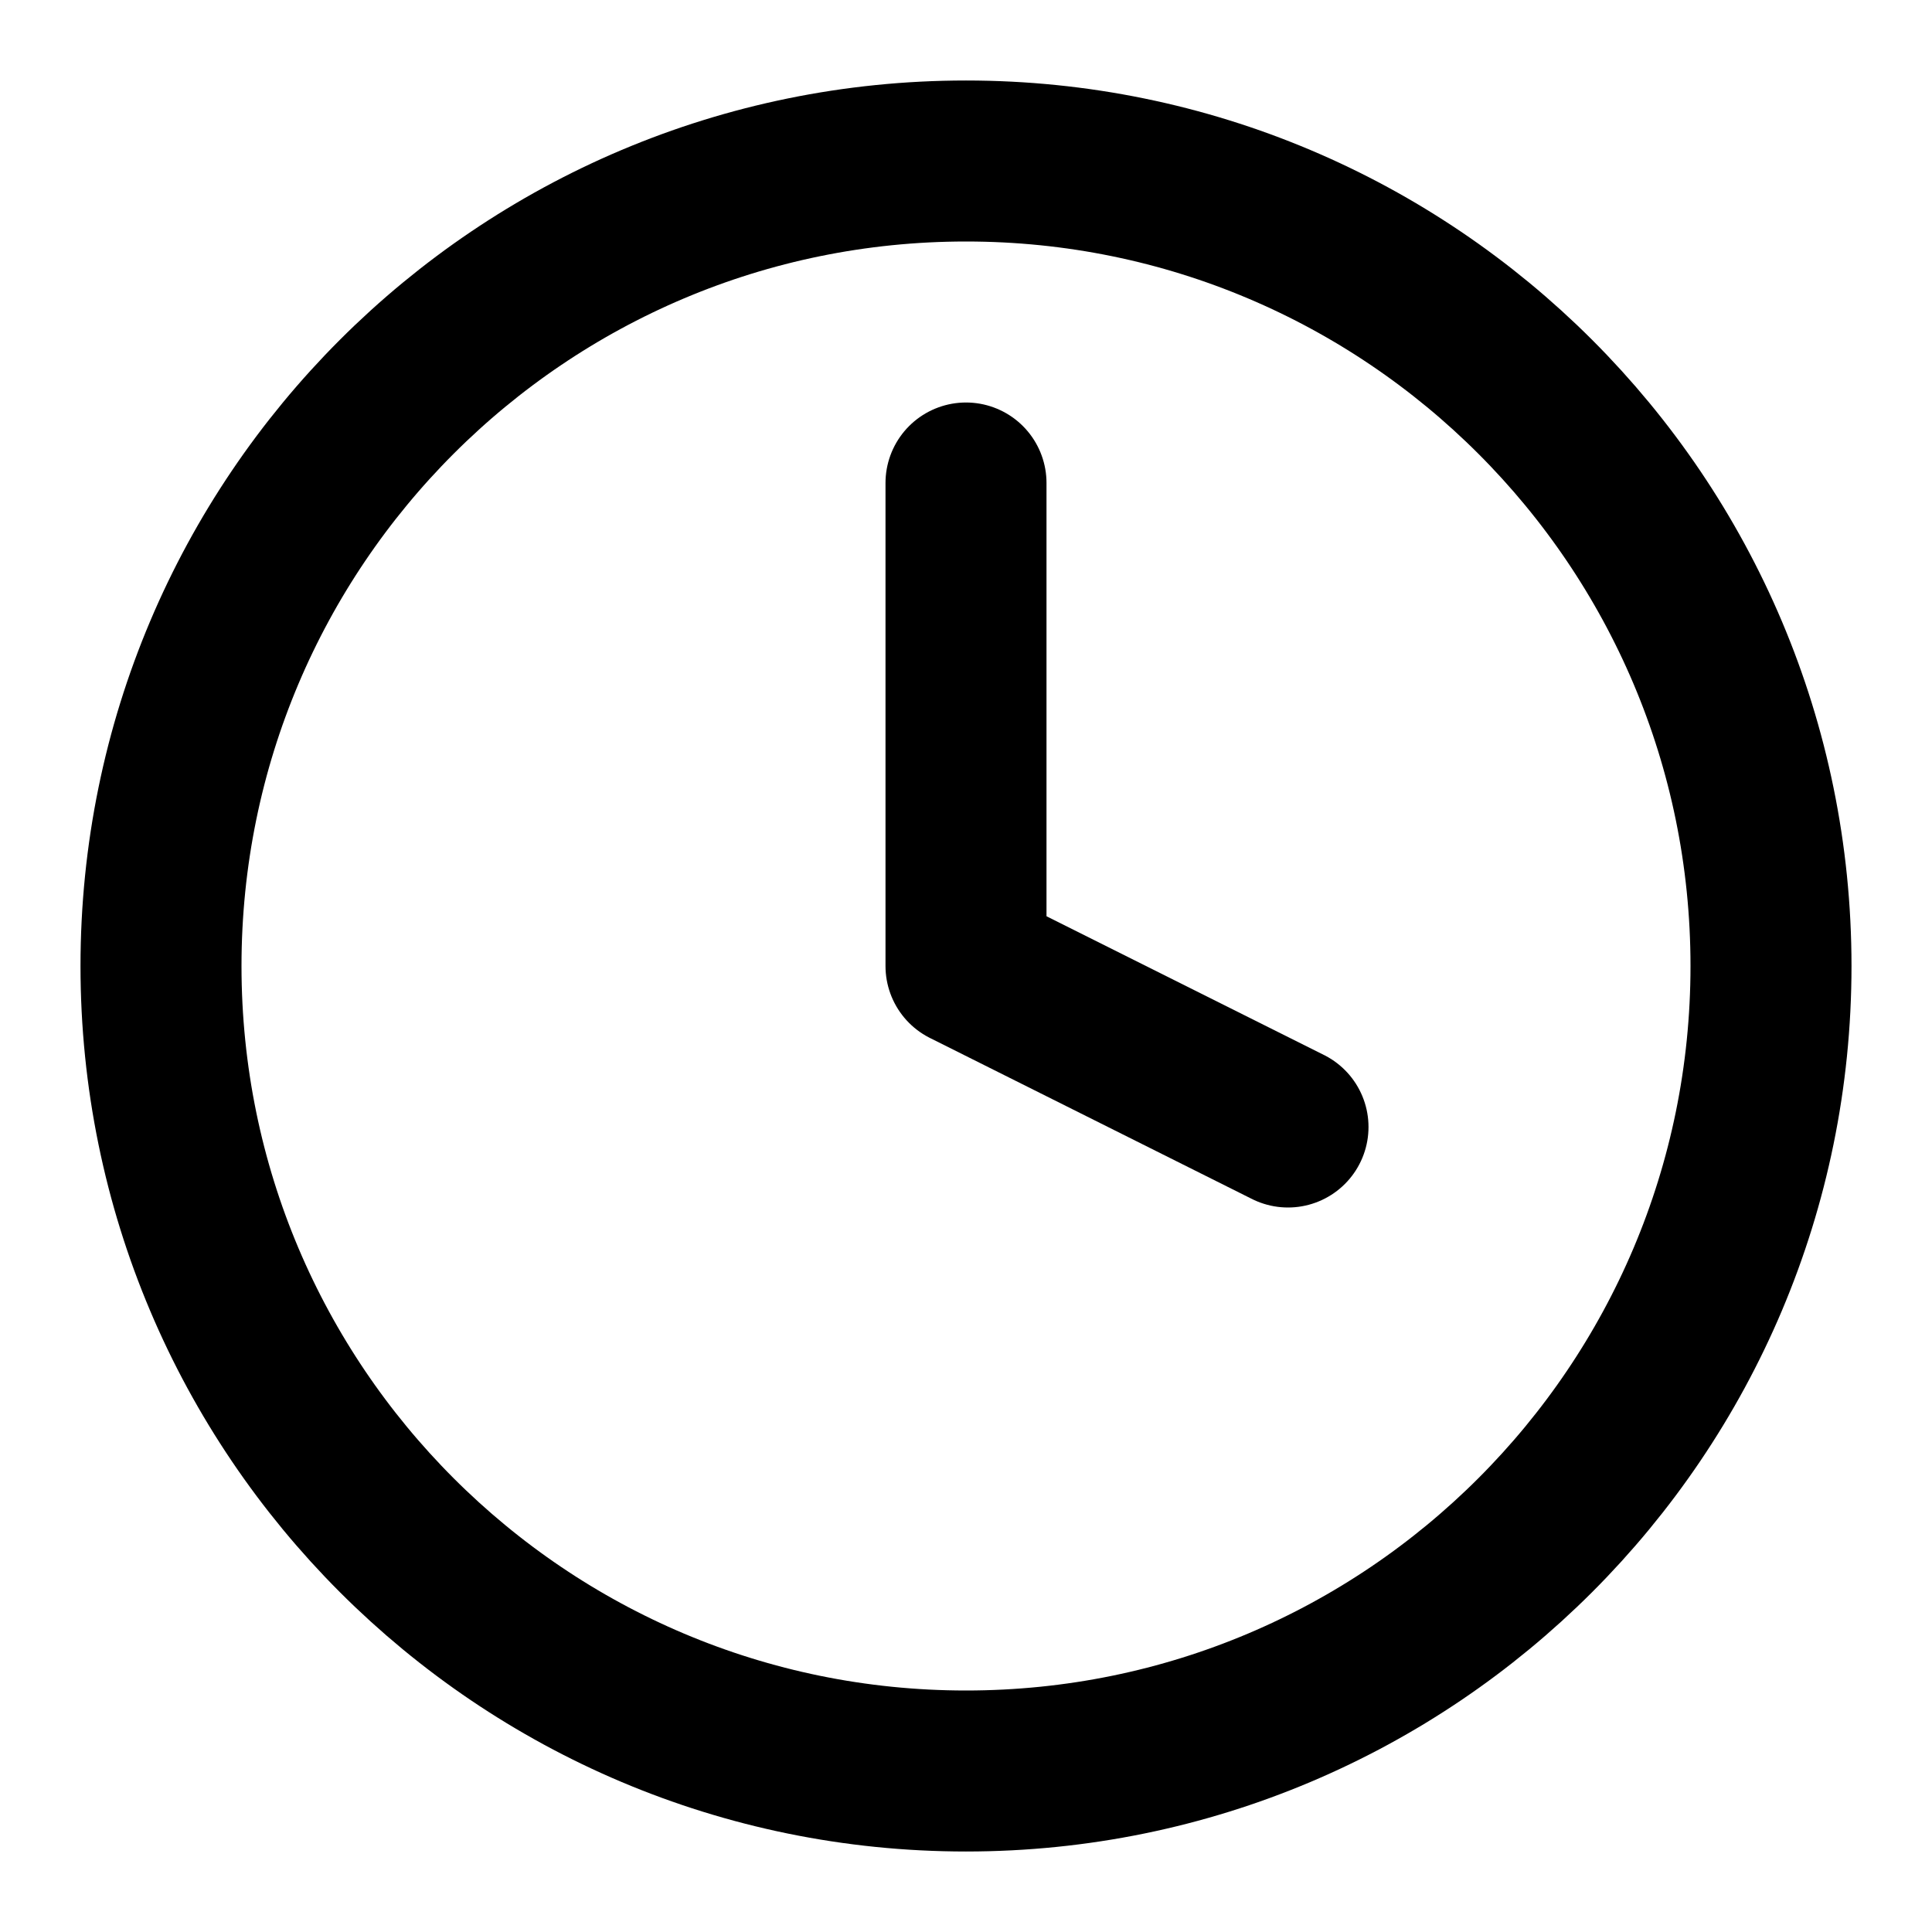
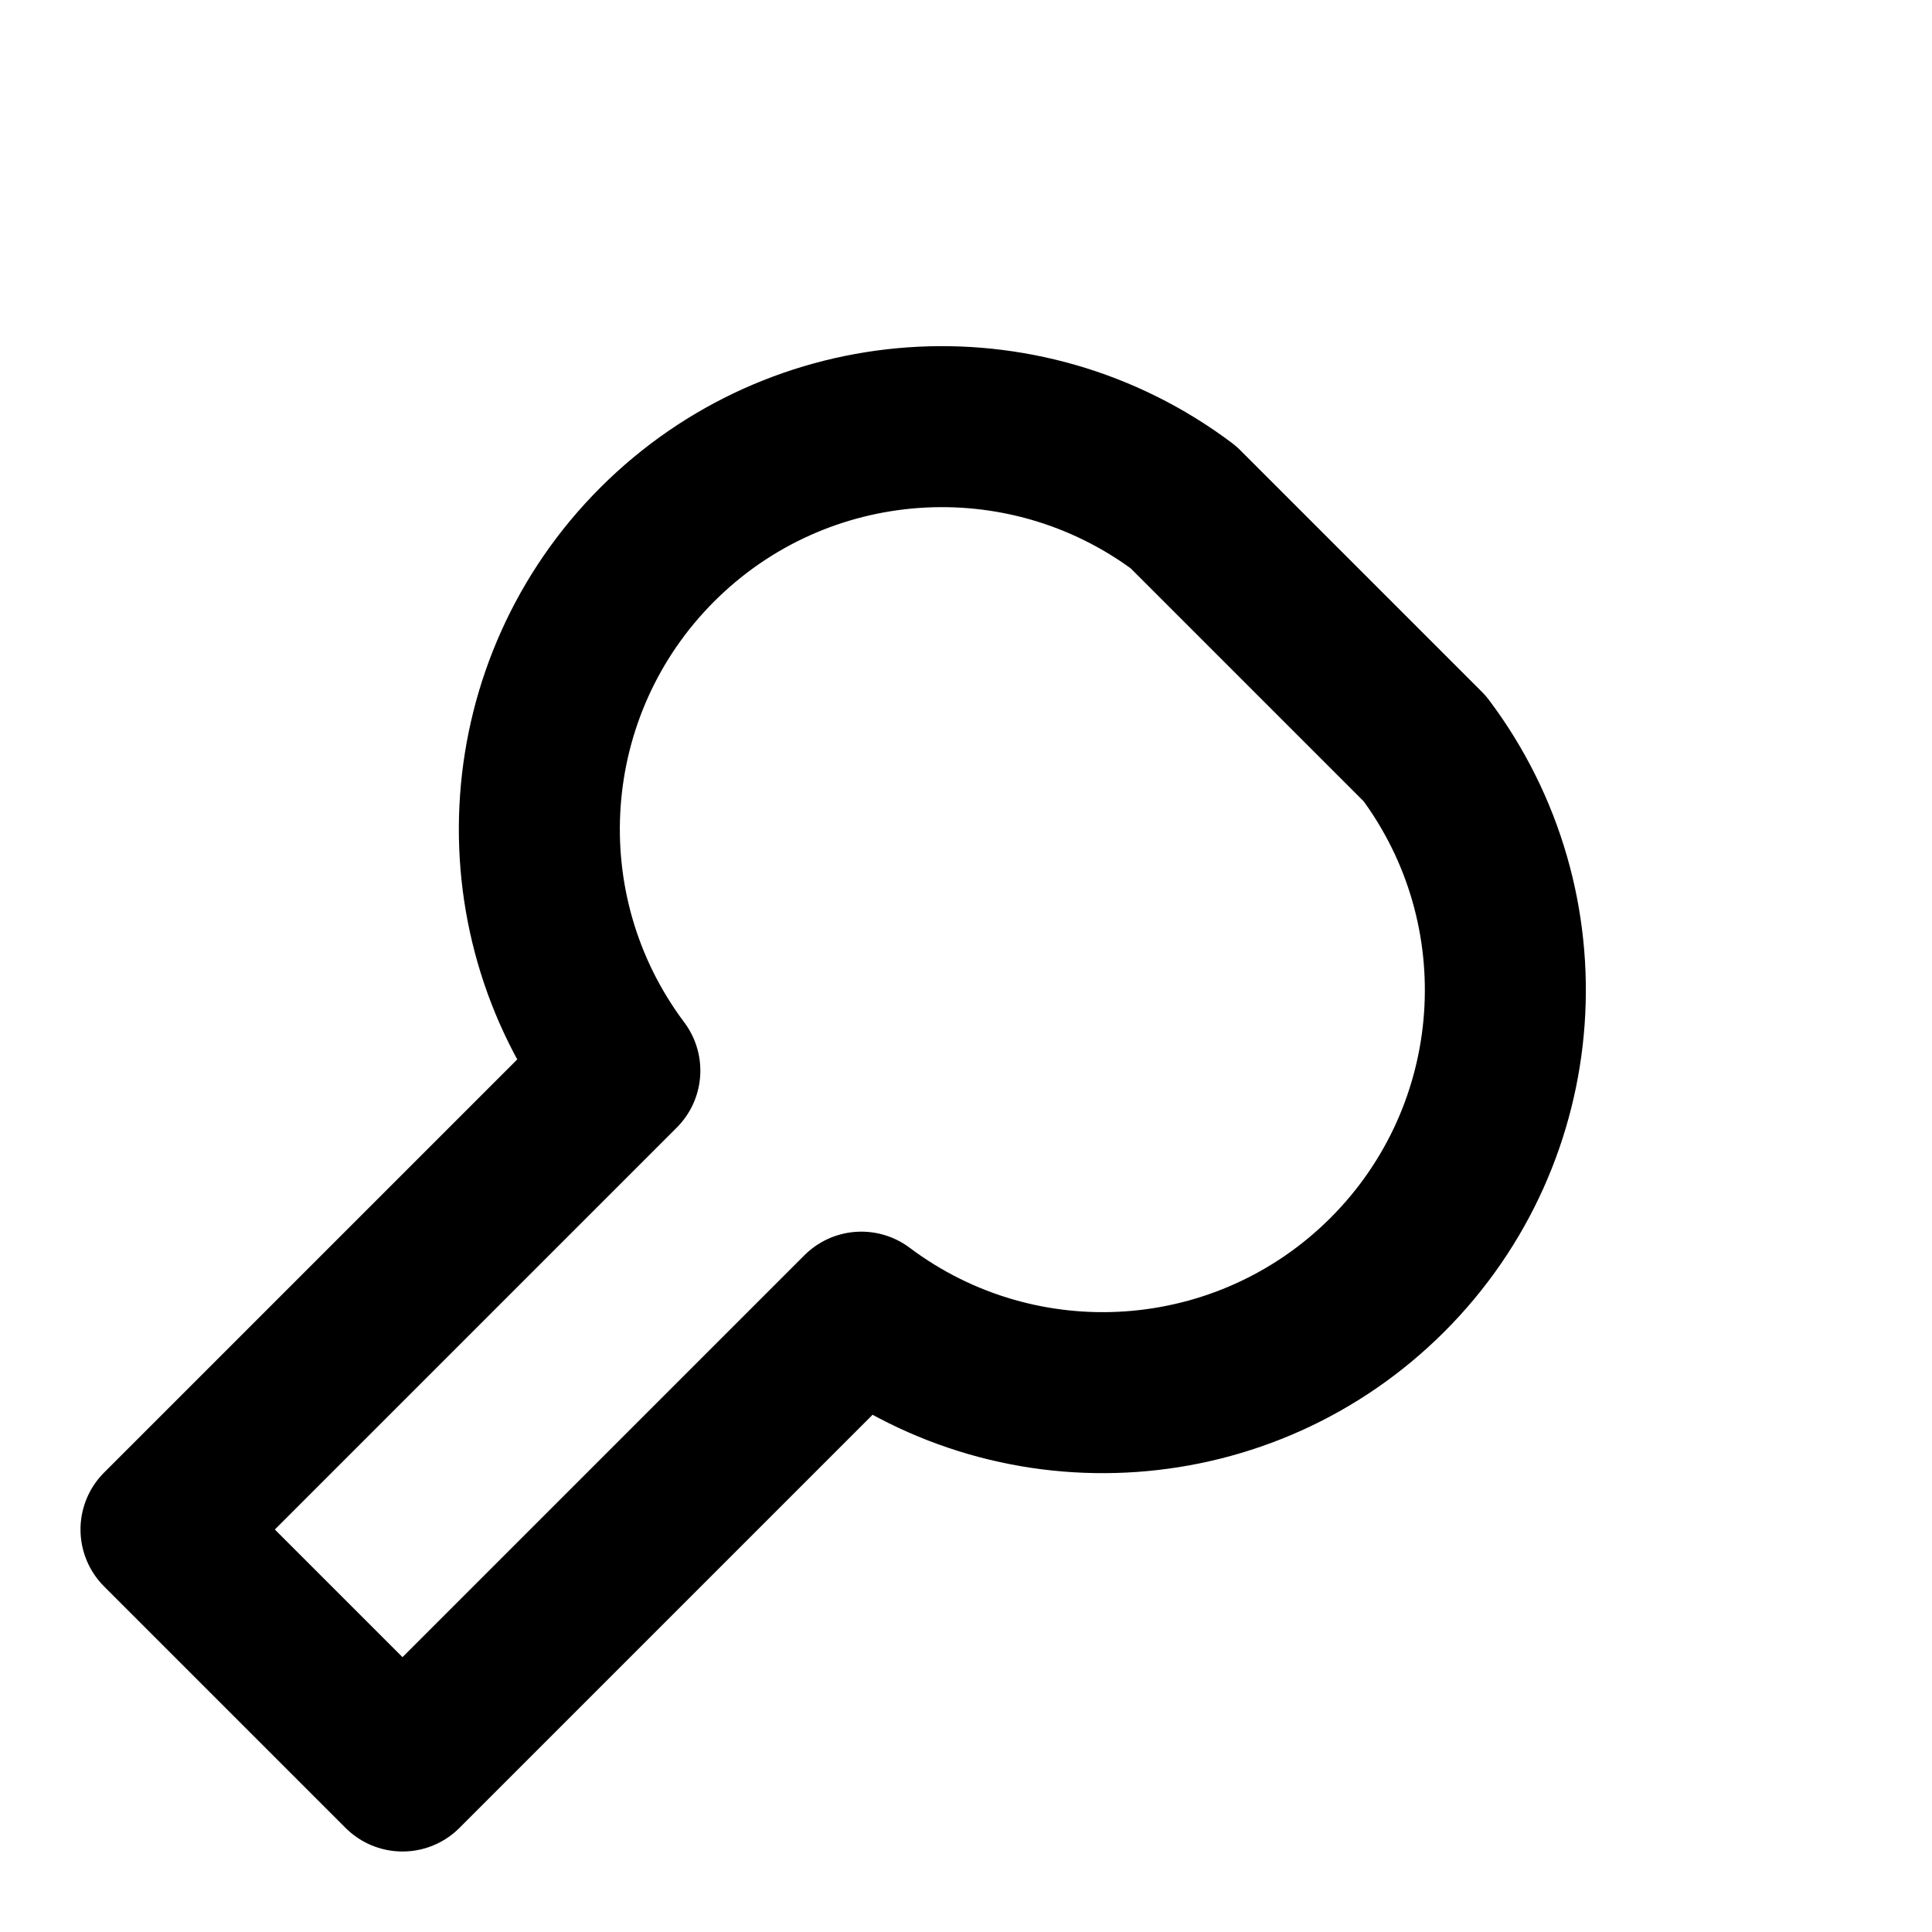
<svg xmlns="http://www.w3.org/2000/svg" viewBox="0 0 24 24" fill="none" stroke="currentColor" stroke-width="2" stroke-linecap="round" stroke-linejoin="round">
-   <circle cx="12" cy="12" r="10" />
-   <path d="M12 6v6l4 2" />
+   <path d="M14.7 6.3a5 5 0 0 0-7 7L2 19l3 3 5.7-5.7a5 5 0 0 0 7-7z" />
</svg>
